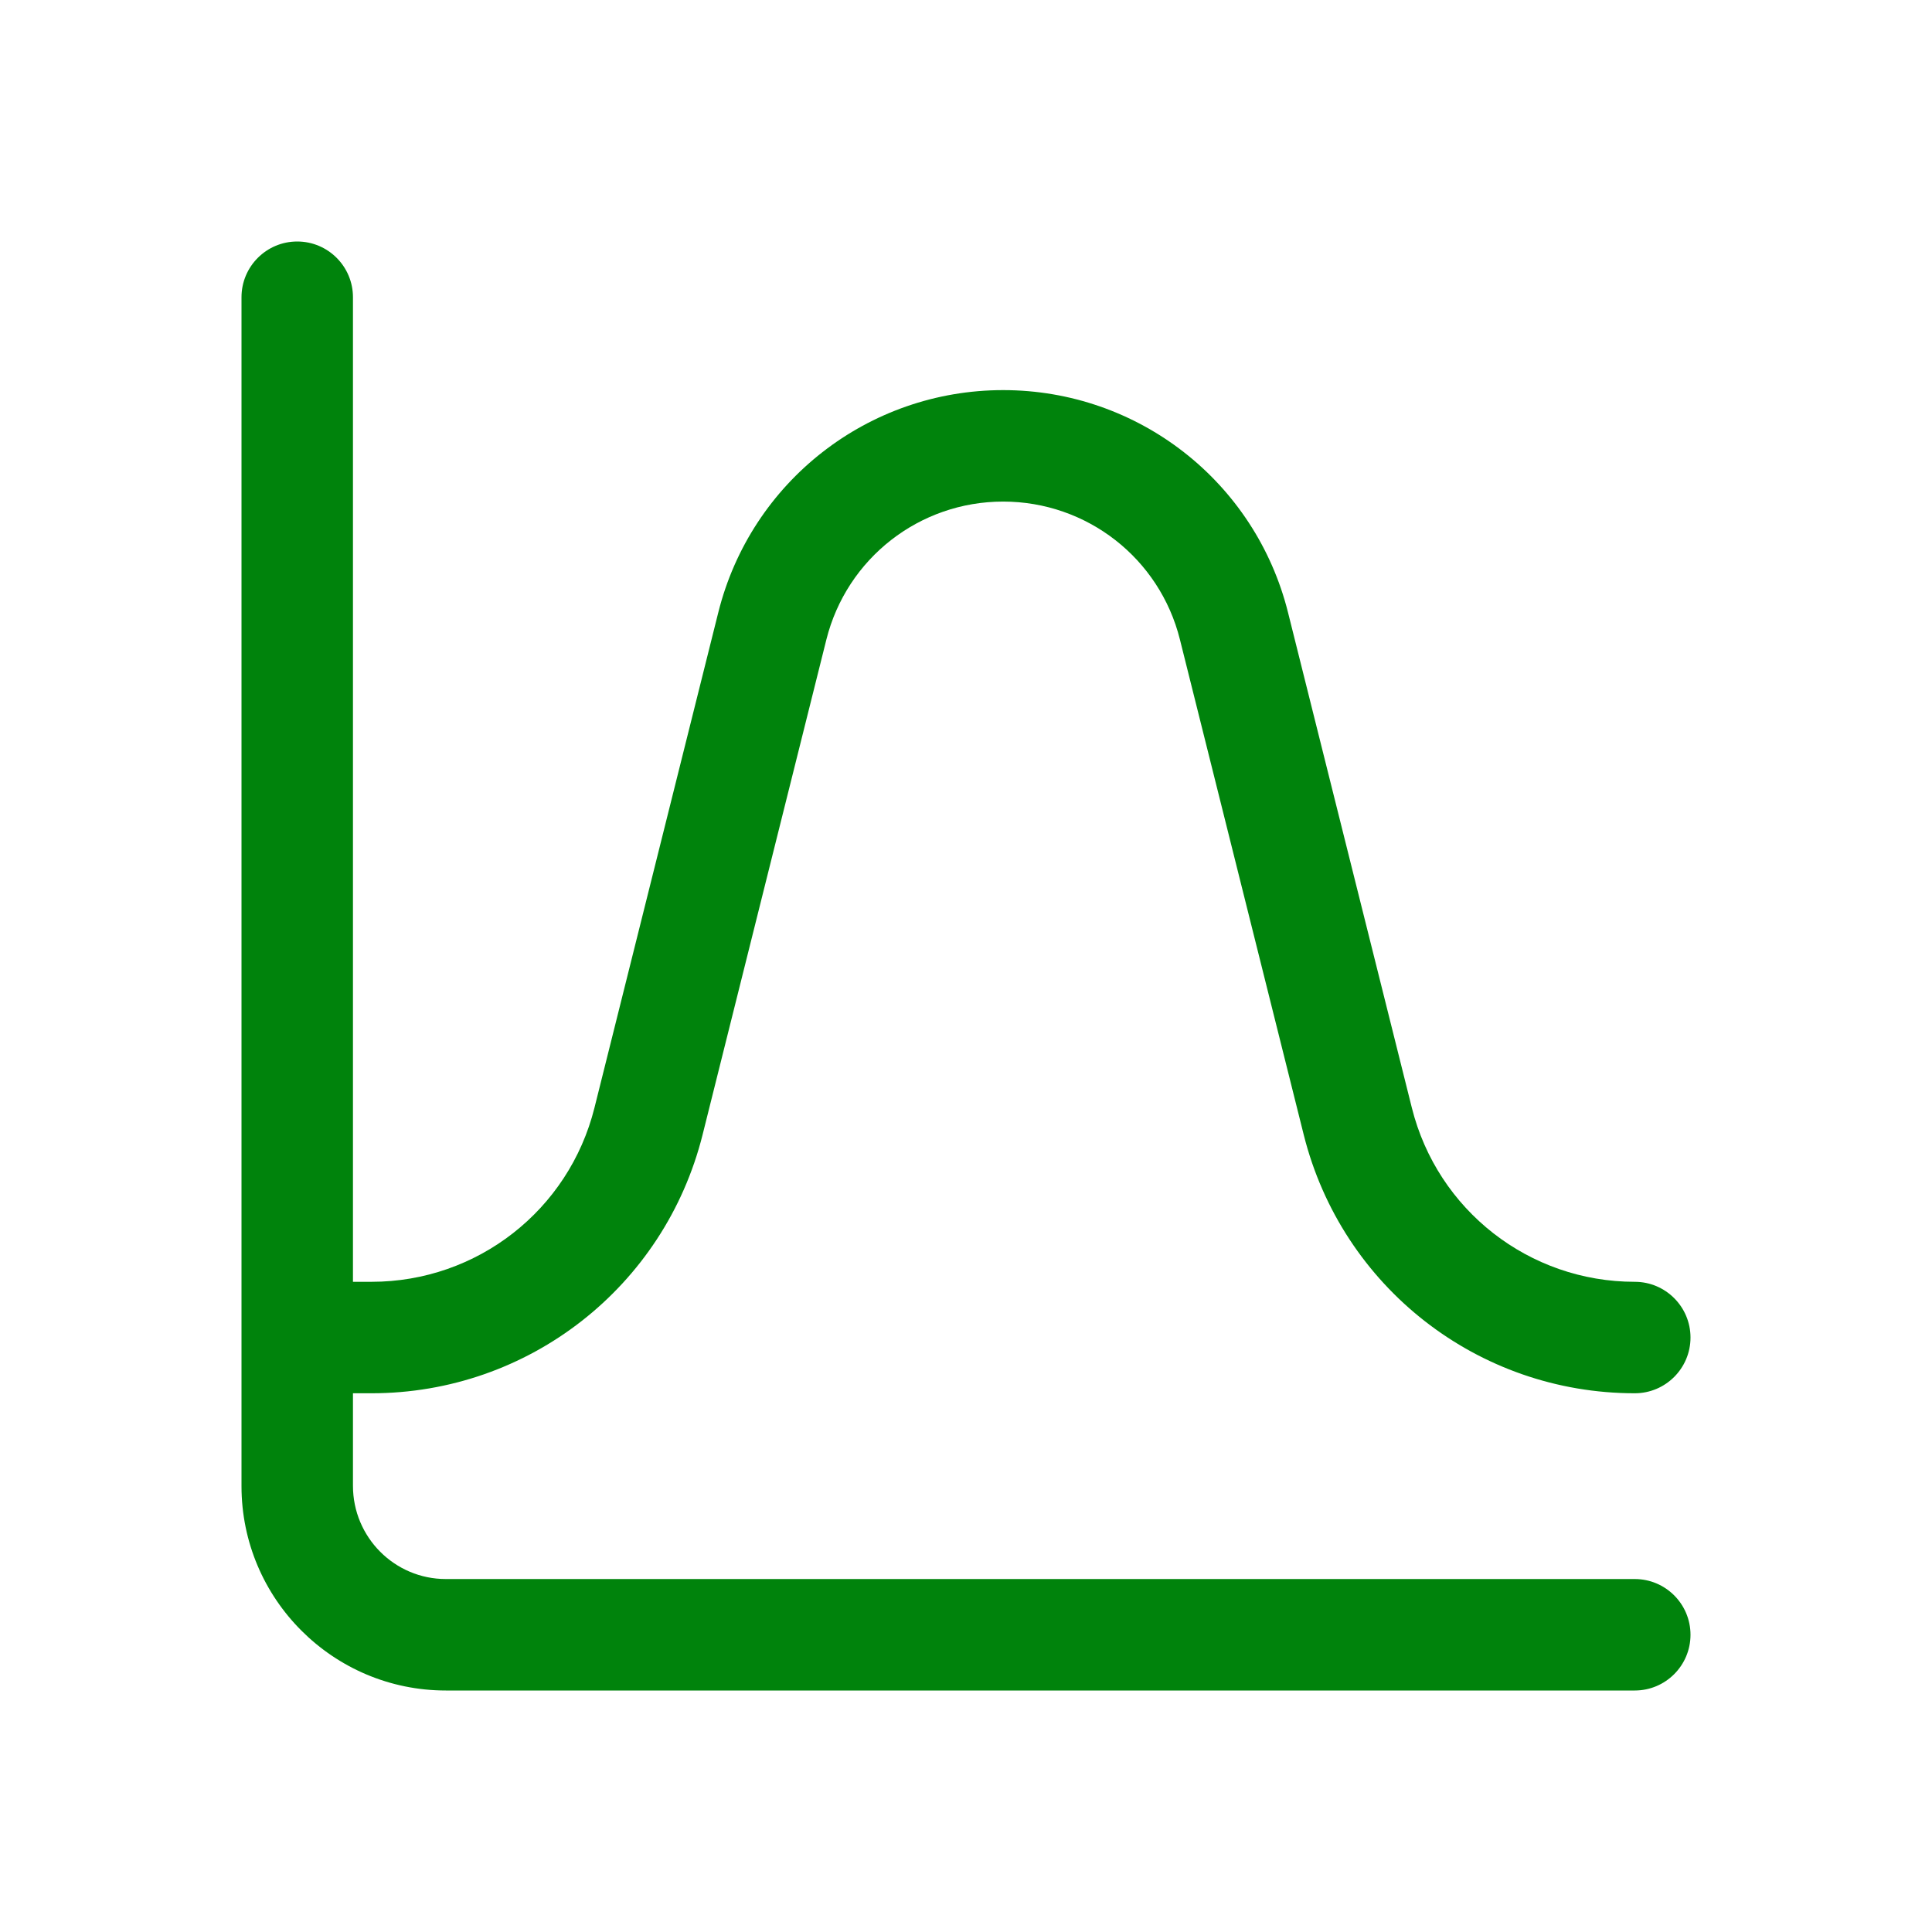
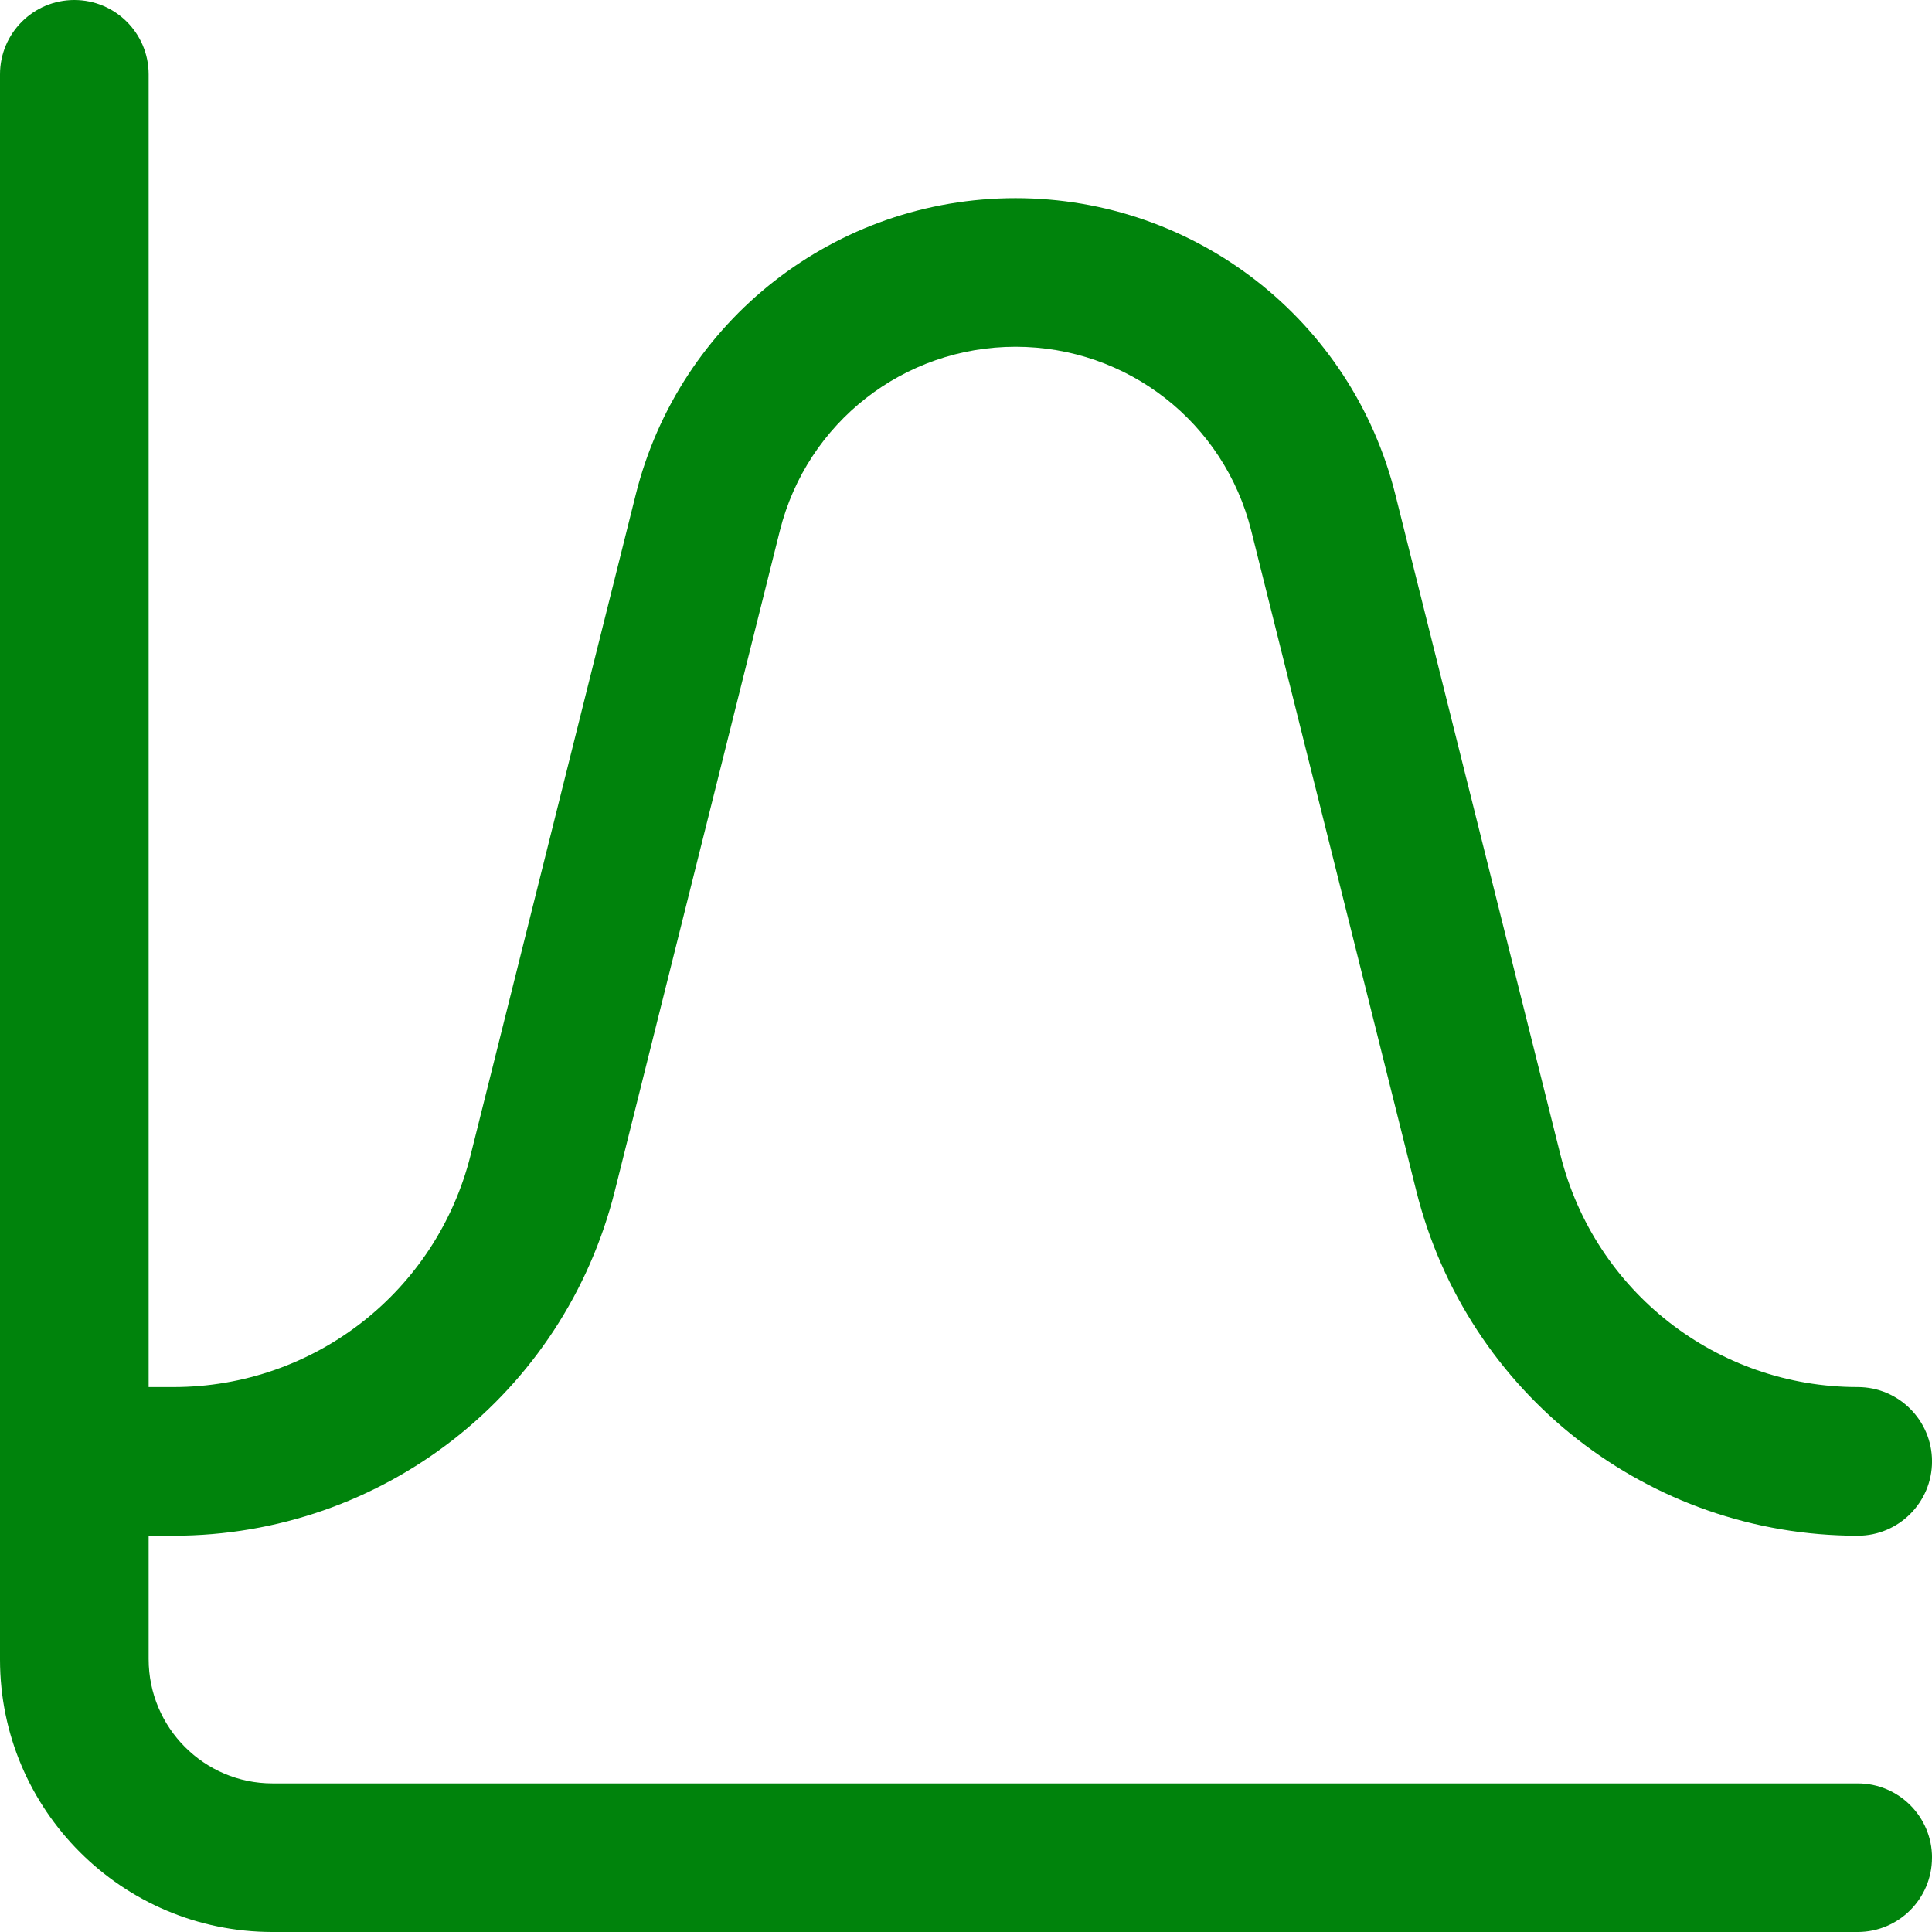
- <svg xmlns="http://www.w3.org/2000/svg" width="800" height="800" viewBox="0 0 800 800" fill="none">
-   <style>
-   .color{
-     fill: #00830C;
-   }
- </style>
-   <path class="color" d="M700 676.923C700 689.662 689.662 700 676.923 700H184.615C137.938 700 100 662.062 100 615.385V123.077C100 110.338 110.338 100 123.077 100C135.815 100 146.154 110.338 146.154 123.077V530.769H153.846C197.569 530.769 235.538 501.138 246.154 458.708L297.415 253.662C310.954 199.415 359.508 161.538 415.385 161.538C471.262 161.538 519.815 199.415 533.354 253.662L584.615 458.708C595.231 501.138 633.2 530.769 676.923 530.769C689.662 530.769 700 541.108 700 553.846C700 566.585 689.662 576.923 676.923 576.923C611.969 576.923 555.631 532.892 539.846 469.877L488.585 264.831C480.185 231.169 450.062 207.692 415.385 207.692C380.708 207.692 350.615 231.2 342.185 264.831L290.923 469.877C275.138 532.892 218.8 576.923 153.846 576.923H146.154V615.231C146.154 636.585 163.415 653.846 184.615 653.846H676.923C689.662 653.846 700 664.185 700 676.923Z" fill="black" />
+ <svg xmlns="http://www.w3.org/2000/svg" id="Calque_2" data-name="Calque 2" width="600" height="600" viewBox="0 0 600 600">
+   <defs>
+     <style>
+       .cls-1 {
+         fill: #00830c;
+       }
+     </style>
+   </defs>
+   <g id="Calque_1-2" data-name="Calque 1">
+     <path class="cls-1" d="M600,576.92c0,12.74-10.34,23.08-23.08,23.08H84.62c-46.68,0-84.62-37.94-84.62-84.61V23.08C0,10.34,10.34,0,23.08,0s23.08,10.34,23.08,23.08V430.77h7.69c43.72,0,81.69-29.63,92.31-72.06l51.26-205.05c13.54-54.25,62.09-92.12,117.97-92.12s104.43,37.88,117.97,92.12l51.26,205.05c10.62,42.43,48.59,72.06,92.31,72.06,12.74,0,23.08,10.34,23.08,23.08s-10.34,23.08-23.08,23.08c-64.95,0-121.29-44.03-137.08-107.05l-51.26-205.05c-8.4-33.66-38.52-57.14-73.2-57.14s-64.77,23.51-73.2,57.14l-51.26,205.05c-15.79,63.02-72.12,107.05-137.08,107.05h-7.69v38.31c0,21.35,17.26,38.61,38.46,38.61h492.31c12.74,0,23.08,10.34,23.08,23.08Z" />
+   </g>
</svg>
